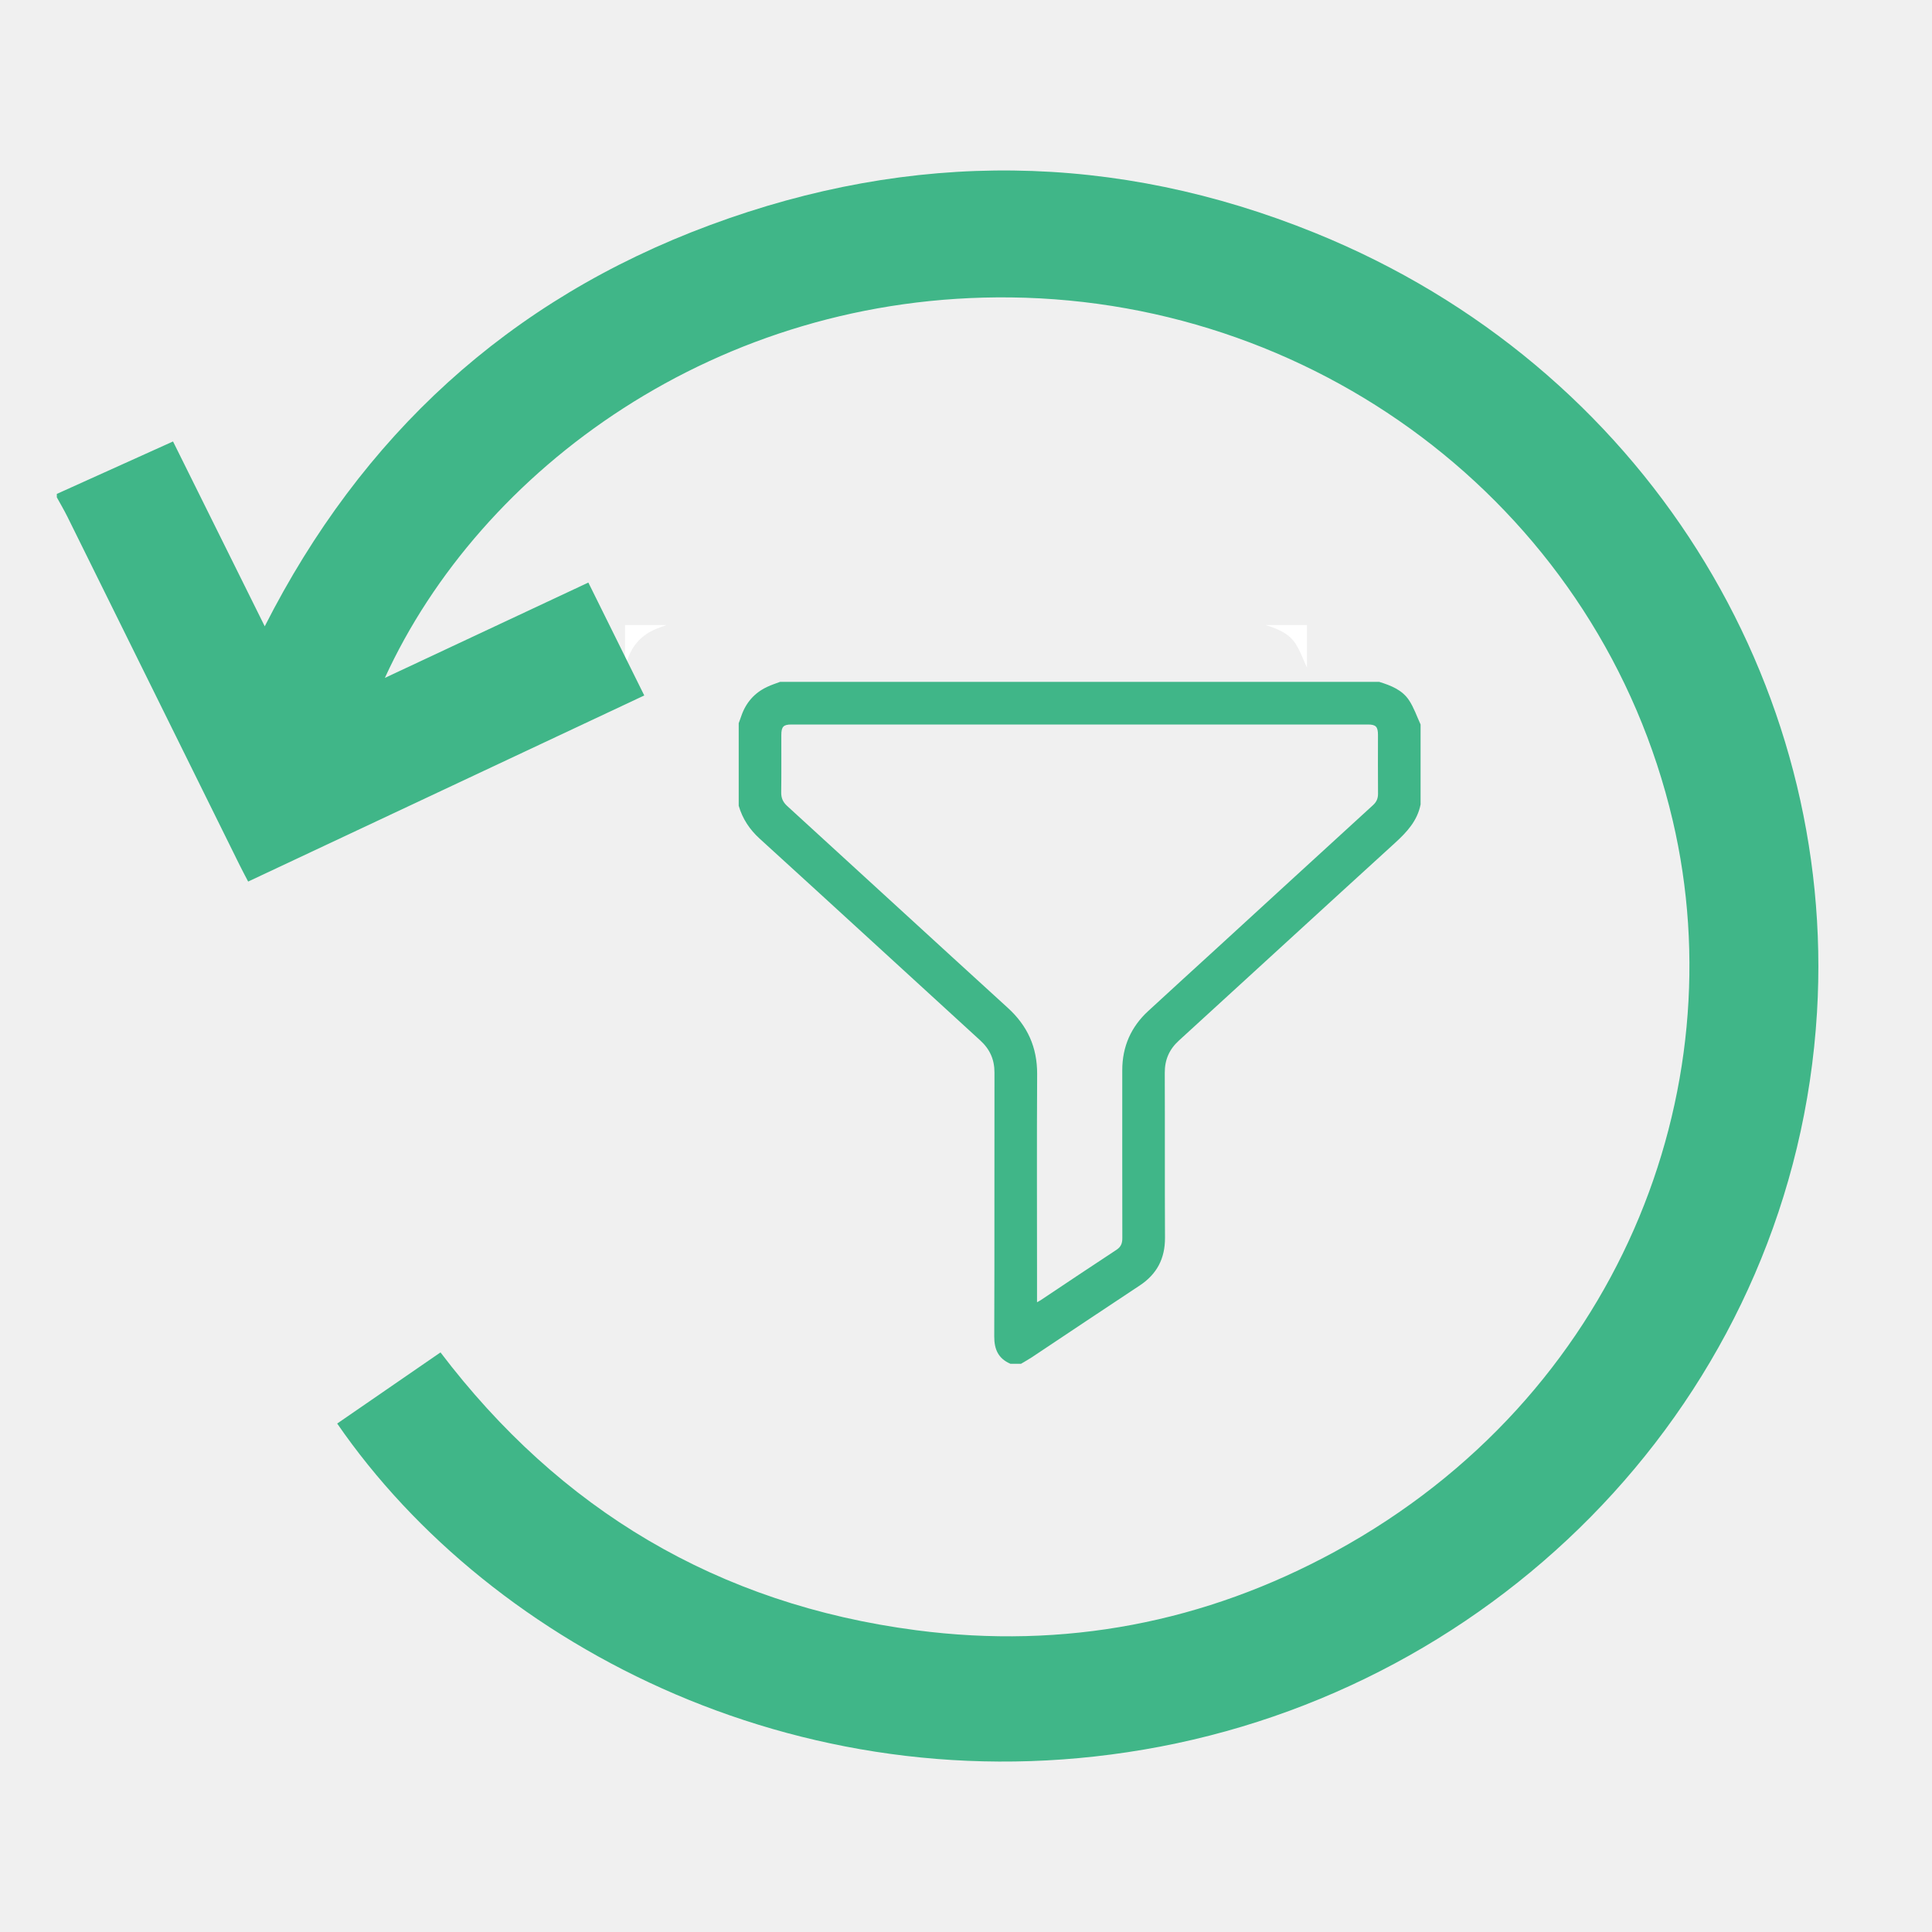
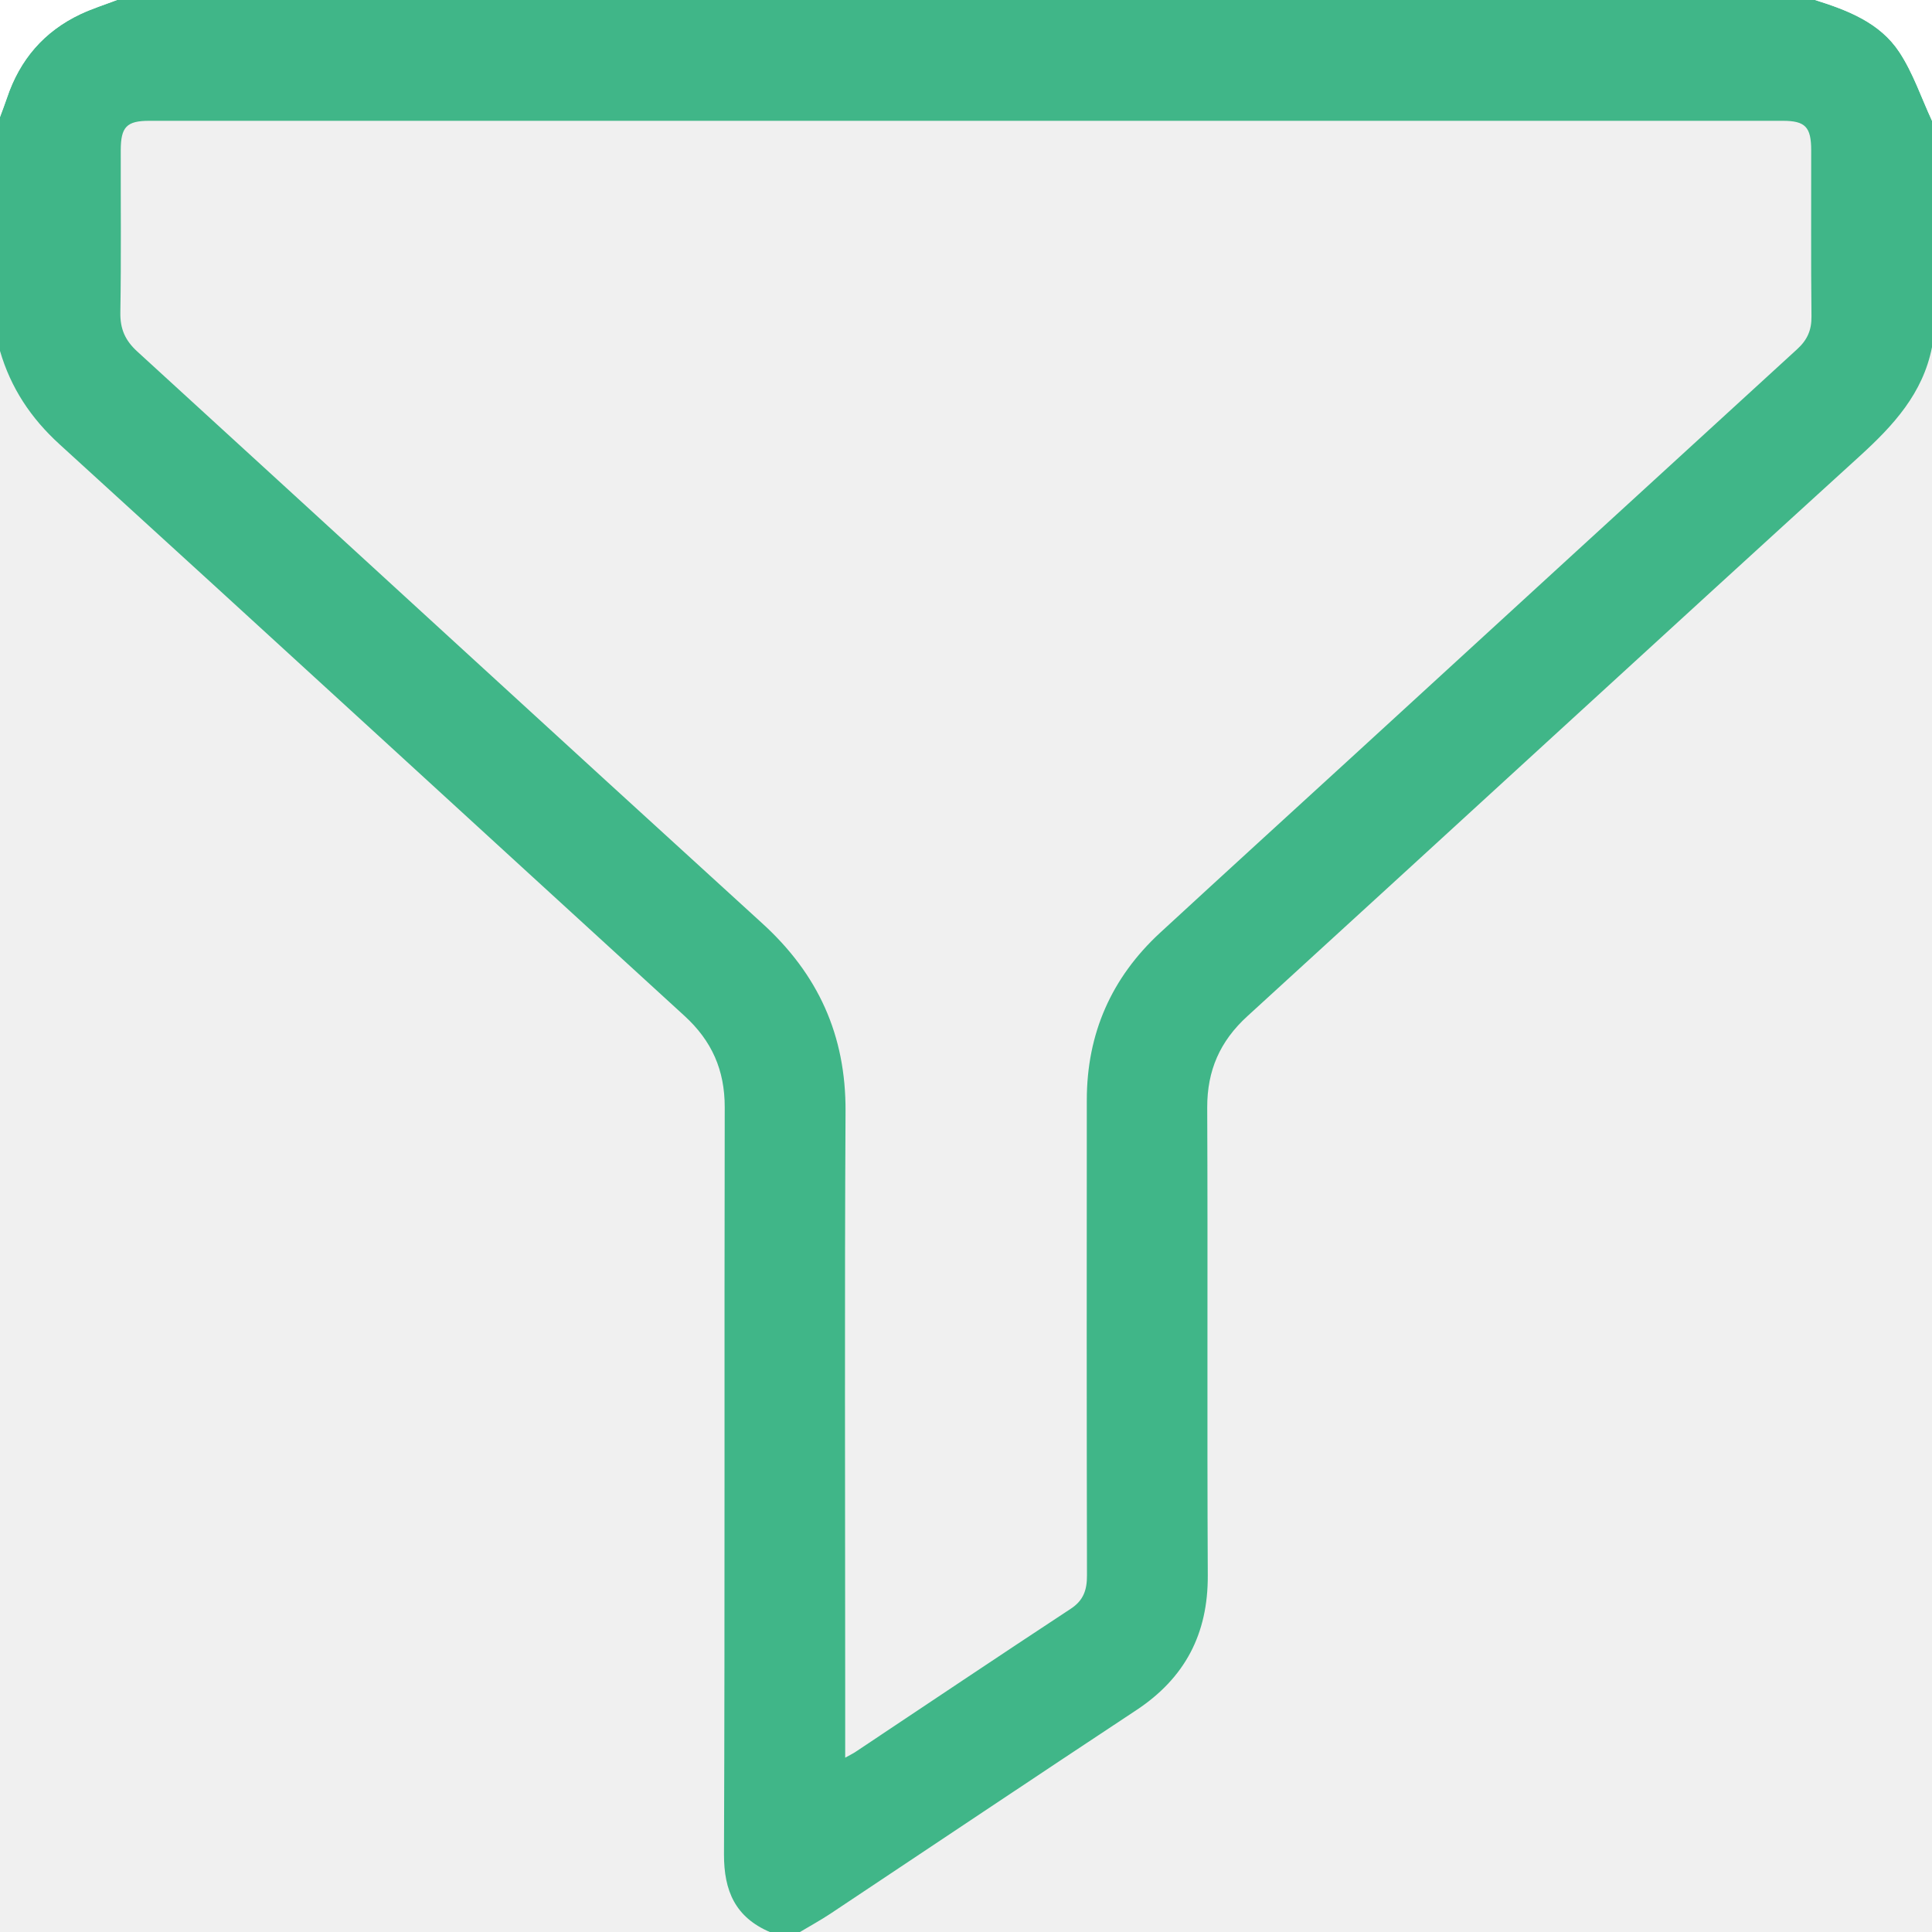
<svg xmlns="http://www.w3.org/2000/svg" width="34" height="34" viewBox="0 0 34 34" fill="none">
-   <path d="M17.781 24C17.568 23.908 17.496 23.746 17.497 23.517C17.503 21.97 17.498 20.424 17.501 18.877C17.502 18.647 17.421 18.465 17.251 18.31C15.957 17.127 14.666 15.94 13.37 14.76C13.191 14.597 13.067 14.409 13 14.18V12.727C13.014 12.687 13.03 12.648 13.043 12.608C13.123 12.37 13.274 12.194 13.501 12.088C13.573 12.053 13.651 12.029 13.727 12C17.242 12 20.758 12 24.273 12C24.476 12.063 24.677 12.141 24.797 12.324C24.883 12.454 24.934 12.607 25 12.75V14.156C24.944 14.444 24.76 14.642 24.551 14.833C23.281 15.99 22.016 17.153 20.747 18.312C20.577 18.467 20.497 18.649 20.498 18.88C20.502 19.848 20.497 20.817 20.502 21.785C20.503 22.148 20.36 22.422 20.058 22.622C19.423 23.041 18.791 23.465 18.157 23.887C18.096 23.927 18.032 23.962 17.969 24H17.781ZM18.25 22.917C18.284 22.898 18.301 22.89 18.316 22.88C18.761 22.583 19.205 22.285 19.652 21.992C19.731 21.939 19.752 21.874 19.751 21.785C19.749 20.801 19.75 19.817 19.75 18.833C19.75 18.42 19.903 18.072 20.206 17.793C20.608 17.422 21.013 17.054 21.416 16.685C22.331 15.846 23.246 15.007 24.163 14.169C24.226 14.111 24.252 14.05 24.251 13.965C24.248 13.621 24.25 13.278 24.25 12.934C24.25 12.789 24.213 12.75 24.073 12.75C20.692 12.75 17.31 12.75 13.928 12.75C13.787 12.75 13.751 12.788 13.75 12.933C13.749 13.269 13.753 13.604 13.748 13.94C13.746 14.043 13.777 14.114 13.853 14.184C15.148 15.367 16.438 16.554 17.734 17.735C18.082 18.051 18.254 18.43 18.252 18.902C18.245 20.089 18.25 21.276 18.25 22.464V22.917L18.25 22.917Z" fill="#40B688" />
-   <path d="M11.727 11C11.651 11.029 11.573 11.053 11.501 11.088C11.274 11.194 11.123 11.37 11.043 11.608C11.03 11.648 11.014 11.687 11 11.727V11C11.242 11 11.485 11 11.727 11Z" fill="white" />
-   <path d="M23 11.75C22.934 11.607 22.883 11.454 22.797 11.324C22.677 11.141 22.476 11.063 22.273 11H23V11.75Z" fill="white" />
-   <g clip-path="url(#clip0_4733_39740)">
-     <path d="M1 8.692C1.674 8.388 2.348 8.084 3.045 7.769C3.577 8.843 4.107 9.911 4.659 11.022C6.361 7.671 8.943 5.278 12.498 3.96C16.053 2.642 19.63 2.674 23.145 4.1C28.947 6.453 32.323 12.043 31.976 17.818C31.583 24.341 26.657 29.548 20.416 30.738C14.261 31.911 8.655 29.004 5.934 25.052C6.534 24.639 7.134 24.225 7.752 23.8C9.85 26.562 12.624 28.232 16.121 28.689C18.732 29.031 21.207 28.554 23.502 27.301C28.485 24.579 30.55 19.195 29.438 14.443C28.172 9.04 23.308 5.3 17.789 5.234C12.626 5.173 8.453 8.257 6.773 11.93C7.977 11.366 9.151 10.816 10.354 10.252C10.682 10.914 11 11.556 11.338 12.239C9.015 13.33 6.706 14.415 4.367 15.514C4.31 15.404 4.26 15.312 4.214 15.218C3.204 13.175 2.194 11.132 1.184 9.089C1.126 8.974 1.062 8.864 1 8.752C1 8.732 1 8.713 1 8.692Z" fill="#40B688" />
+   <g clip-path="url(#clip0_4733_39749)">
+     <path d="M13.547 34C12.943 33.74 12.739 33.281 12.741 32.631C12.758 28.249 12.745 23.867 12.754 19.486C12.755 18.832 12.527 18.317 12.045 17.877C8.378 14.526 4.721 11.164 1.048 7.819C0.541 7.357 0.19 6.826 0 6.176V2.059C0.041 1.947 0.084 1.836 0.122 1.724C0.347 1.05 0.775 0.551 1.418 0.248C1.625 0.151 1.845 0.082 2.059 0C12.02 0 21.98 0 31.941 0C32.515 0.18 33.084 0.398 33.426 0.918C33.668 1.286 33.812 1.721 34 2.125V6.109C33.84 6.924 33.321 7.487 32.728 8.027C29.128 11.304 25.546 14.601 21.951 17.884C21.469 18.324 21.243 18.839 21.245 19.492C21.257 22.236 21.241 24.981 21.255 27.725C21.26 28.753 20.854 29.53 19.997 30.096C18.198 31.284 16.408 32.485 14.612 33.679C14.439 33.794 14.256 33.893 14.078 34H13.547ZM14.875 30.932C14.971 30.878 15.019 30.856 15.062 30.826C16.323 29.986 17.58 29.142 18.846 28.31C19.07 28.162 19.13 27.977 19.129 27.724C19.123 24.936 19.124 22.147 19.126 19.359C19.126 18.19 19.559 17.205 20.418 16.413C21.557 15.363 22.702 14.32 23.844 13.274C26.438 10.897 29.03 8.519 31.627 6.145C31.806 5.982 31.882 5.81 31.879 5.567C31.868 4.594 31.876 3.62 31.874 2.646C31.874 2.235 31.771 2.126 31.374 2.126C21.793 2.125 12.211 2.125 2.628 2.126C2.229 2.126 2.126 2.233 2.125 2.643C2.123 3.595 2.134 4.546 2.118 5.498C2.113 5.789 2.202 5.991 2.418 6.188C6.085 9.539 9.741 12.903 13.413 16.248C14.399 17.145 14.887 18.219 14.88 19.556C14.862 22.919 14.874 26.283 14.874 29.647V30.933L14.875 30.932Z" fill="#40B688" />
+     <path d="M2.059 0C1.845 0.082 1.625 0.151 1.418 0.248C0.775 0.551 0.347 1.05 0.122 1.724C0.084 1.837 0.041 1.947 0 2.059V0C0.686 0 1.373 0 2.059 0Z" fill="white" />
+     <path d="M34 2.125C33.812 1.72 33.669 1.286 33.426 0.918C33.084 0.398 32.515 0.18 31.941 0H34V2.125Z" fill="white" />
  </g>
  <defs>
-     <clipPath id="clip0_4733_39740">
-       <rect width="31" height="28" fill="white" transform="translate(1 3)" />
+     <clipPath id="clip0_4733_39749">
+       <rect width="34" height="34" fill="white" />
    </clipPath>
  </defs>
</svg>
